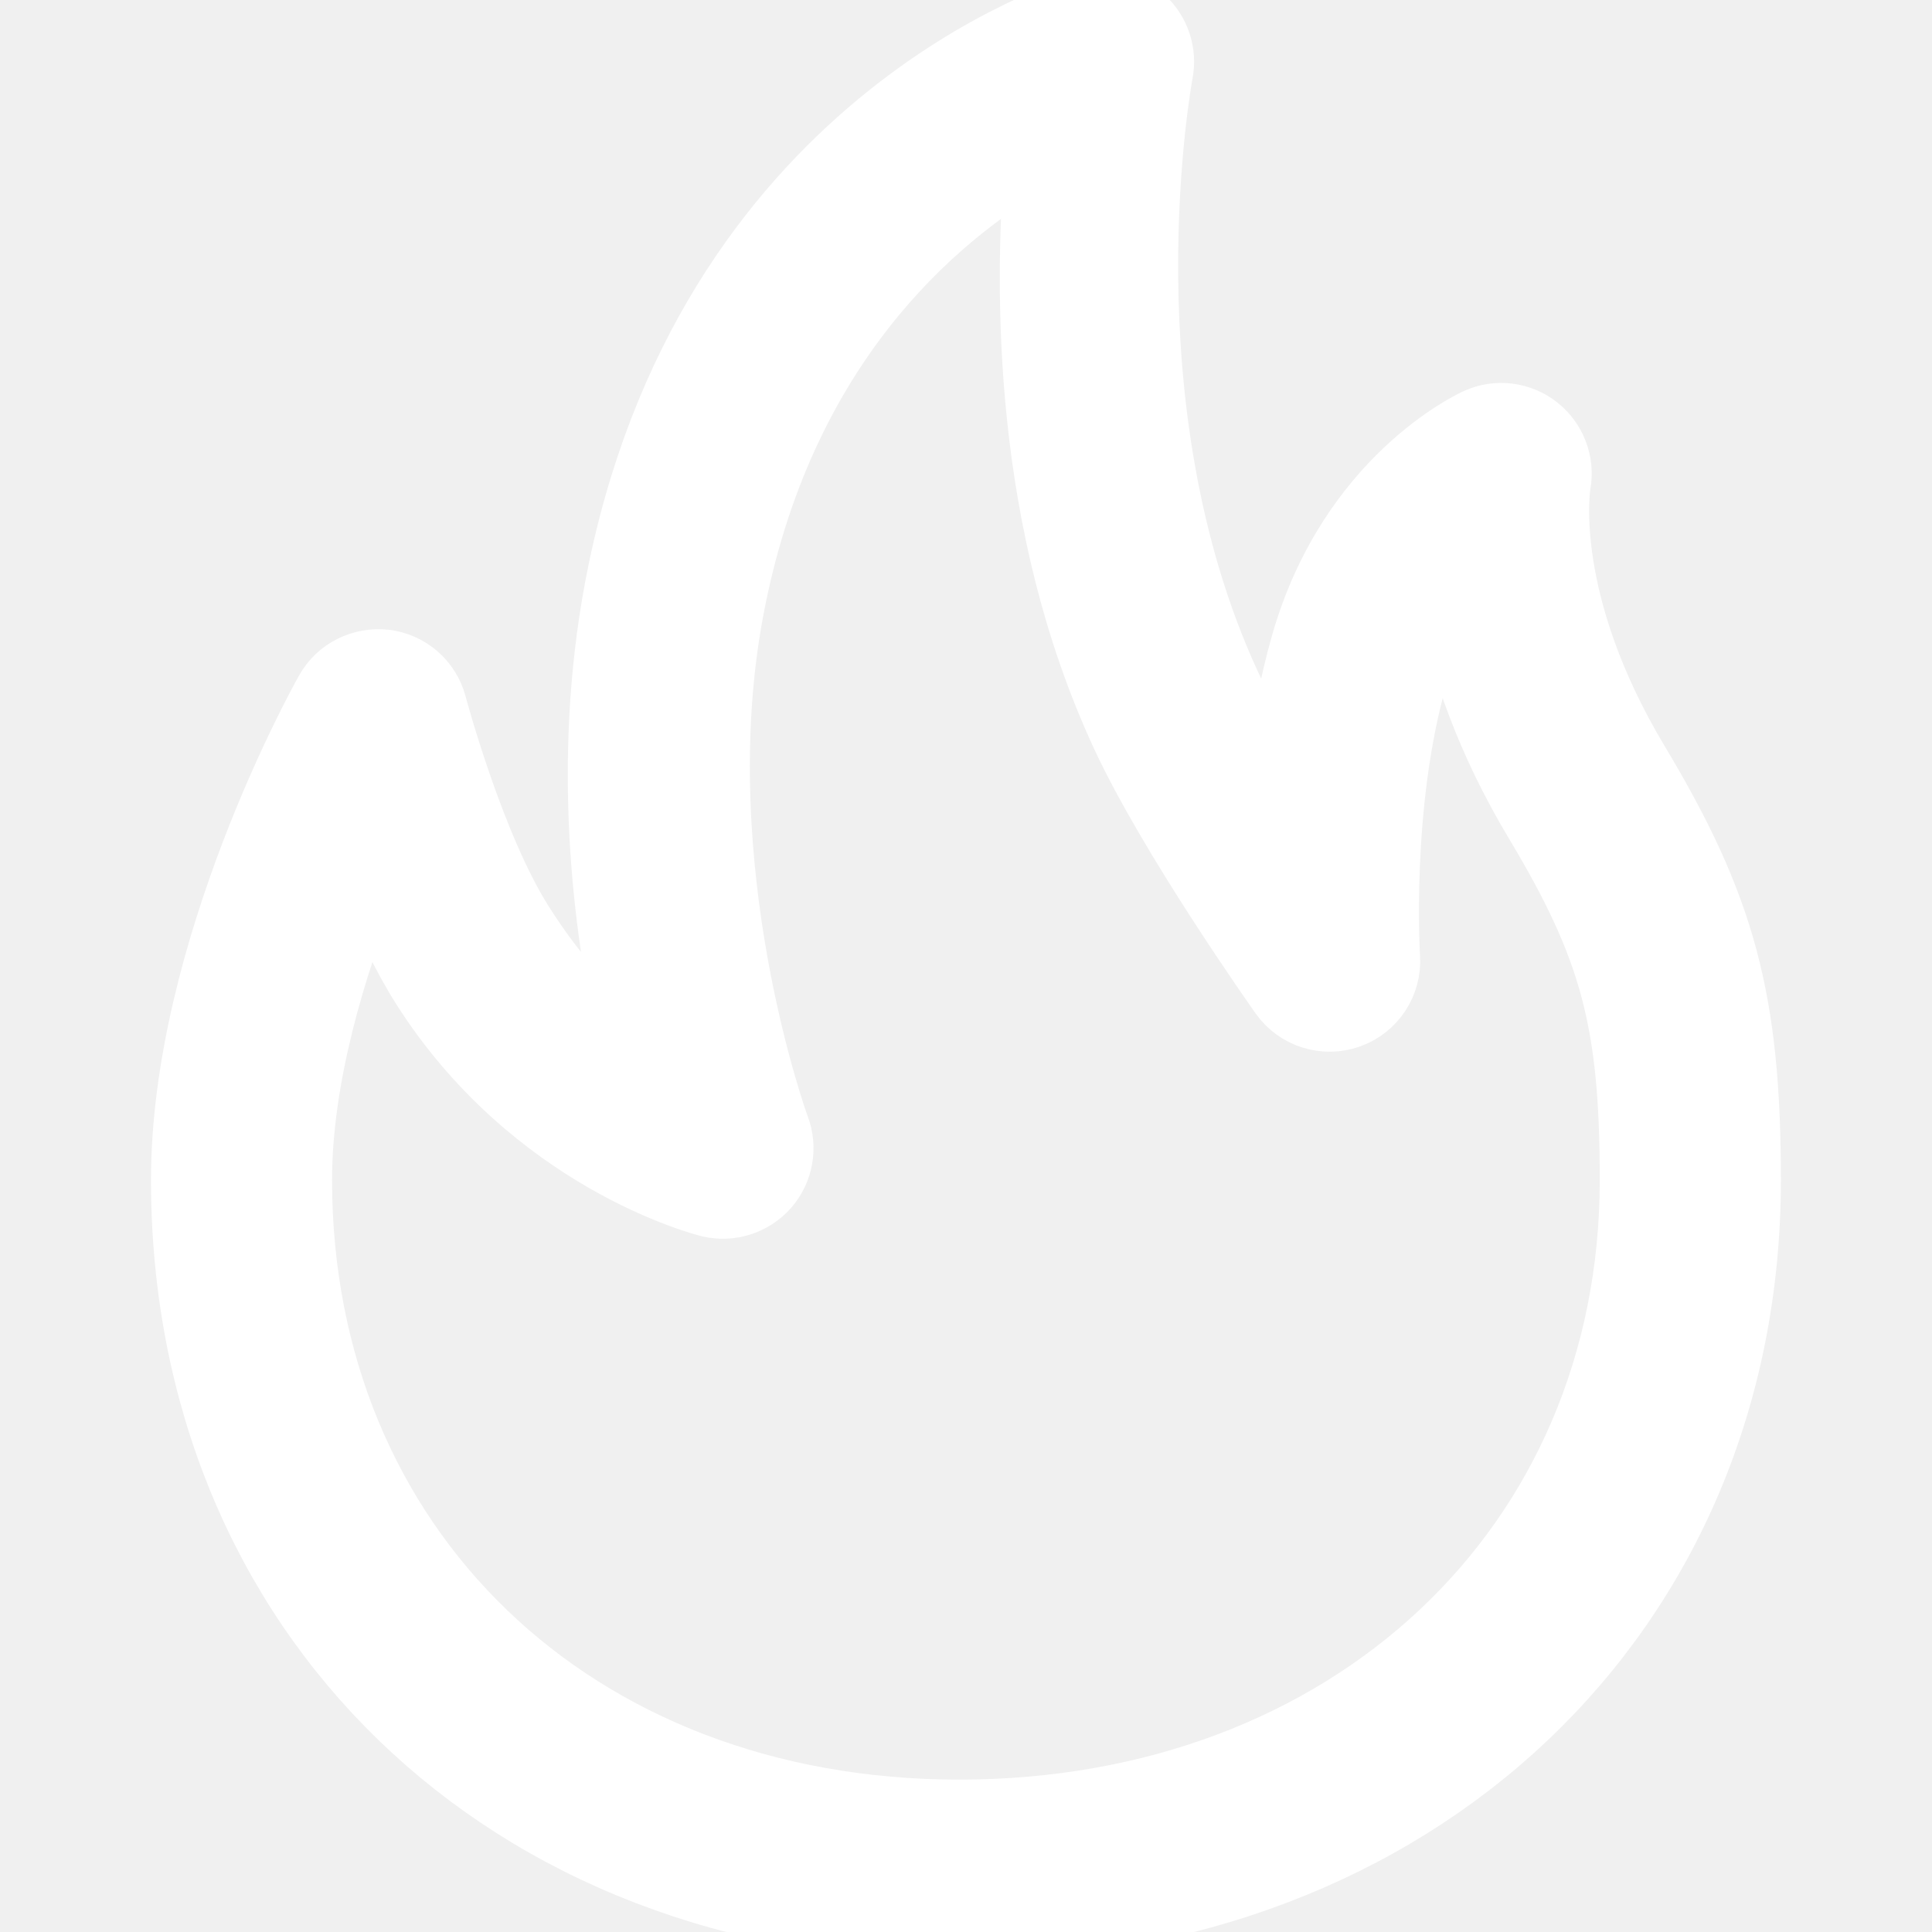
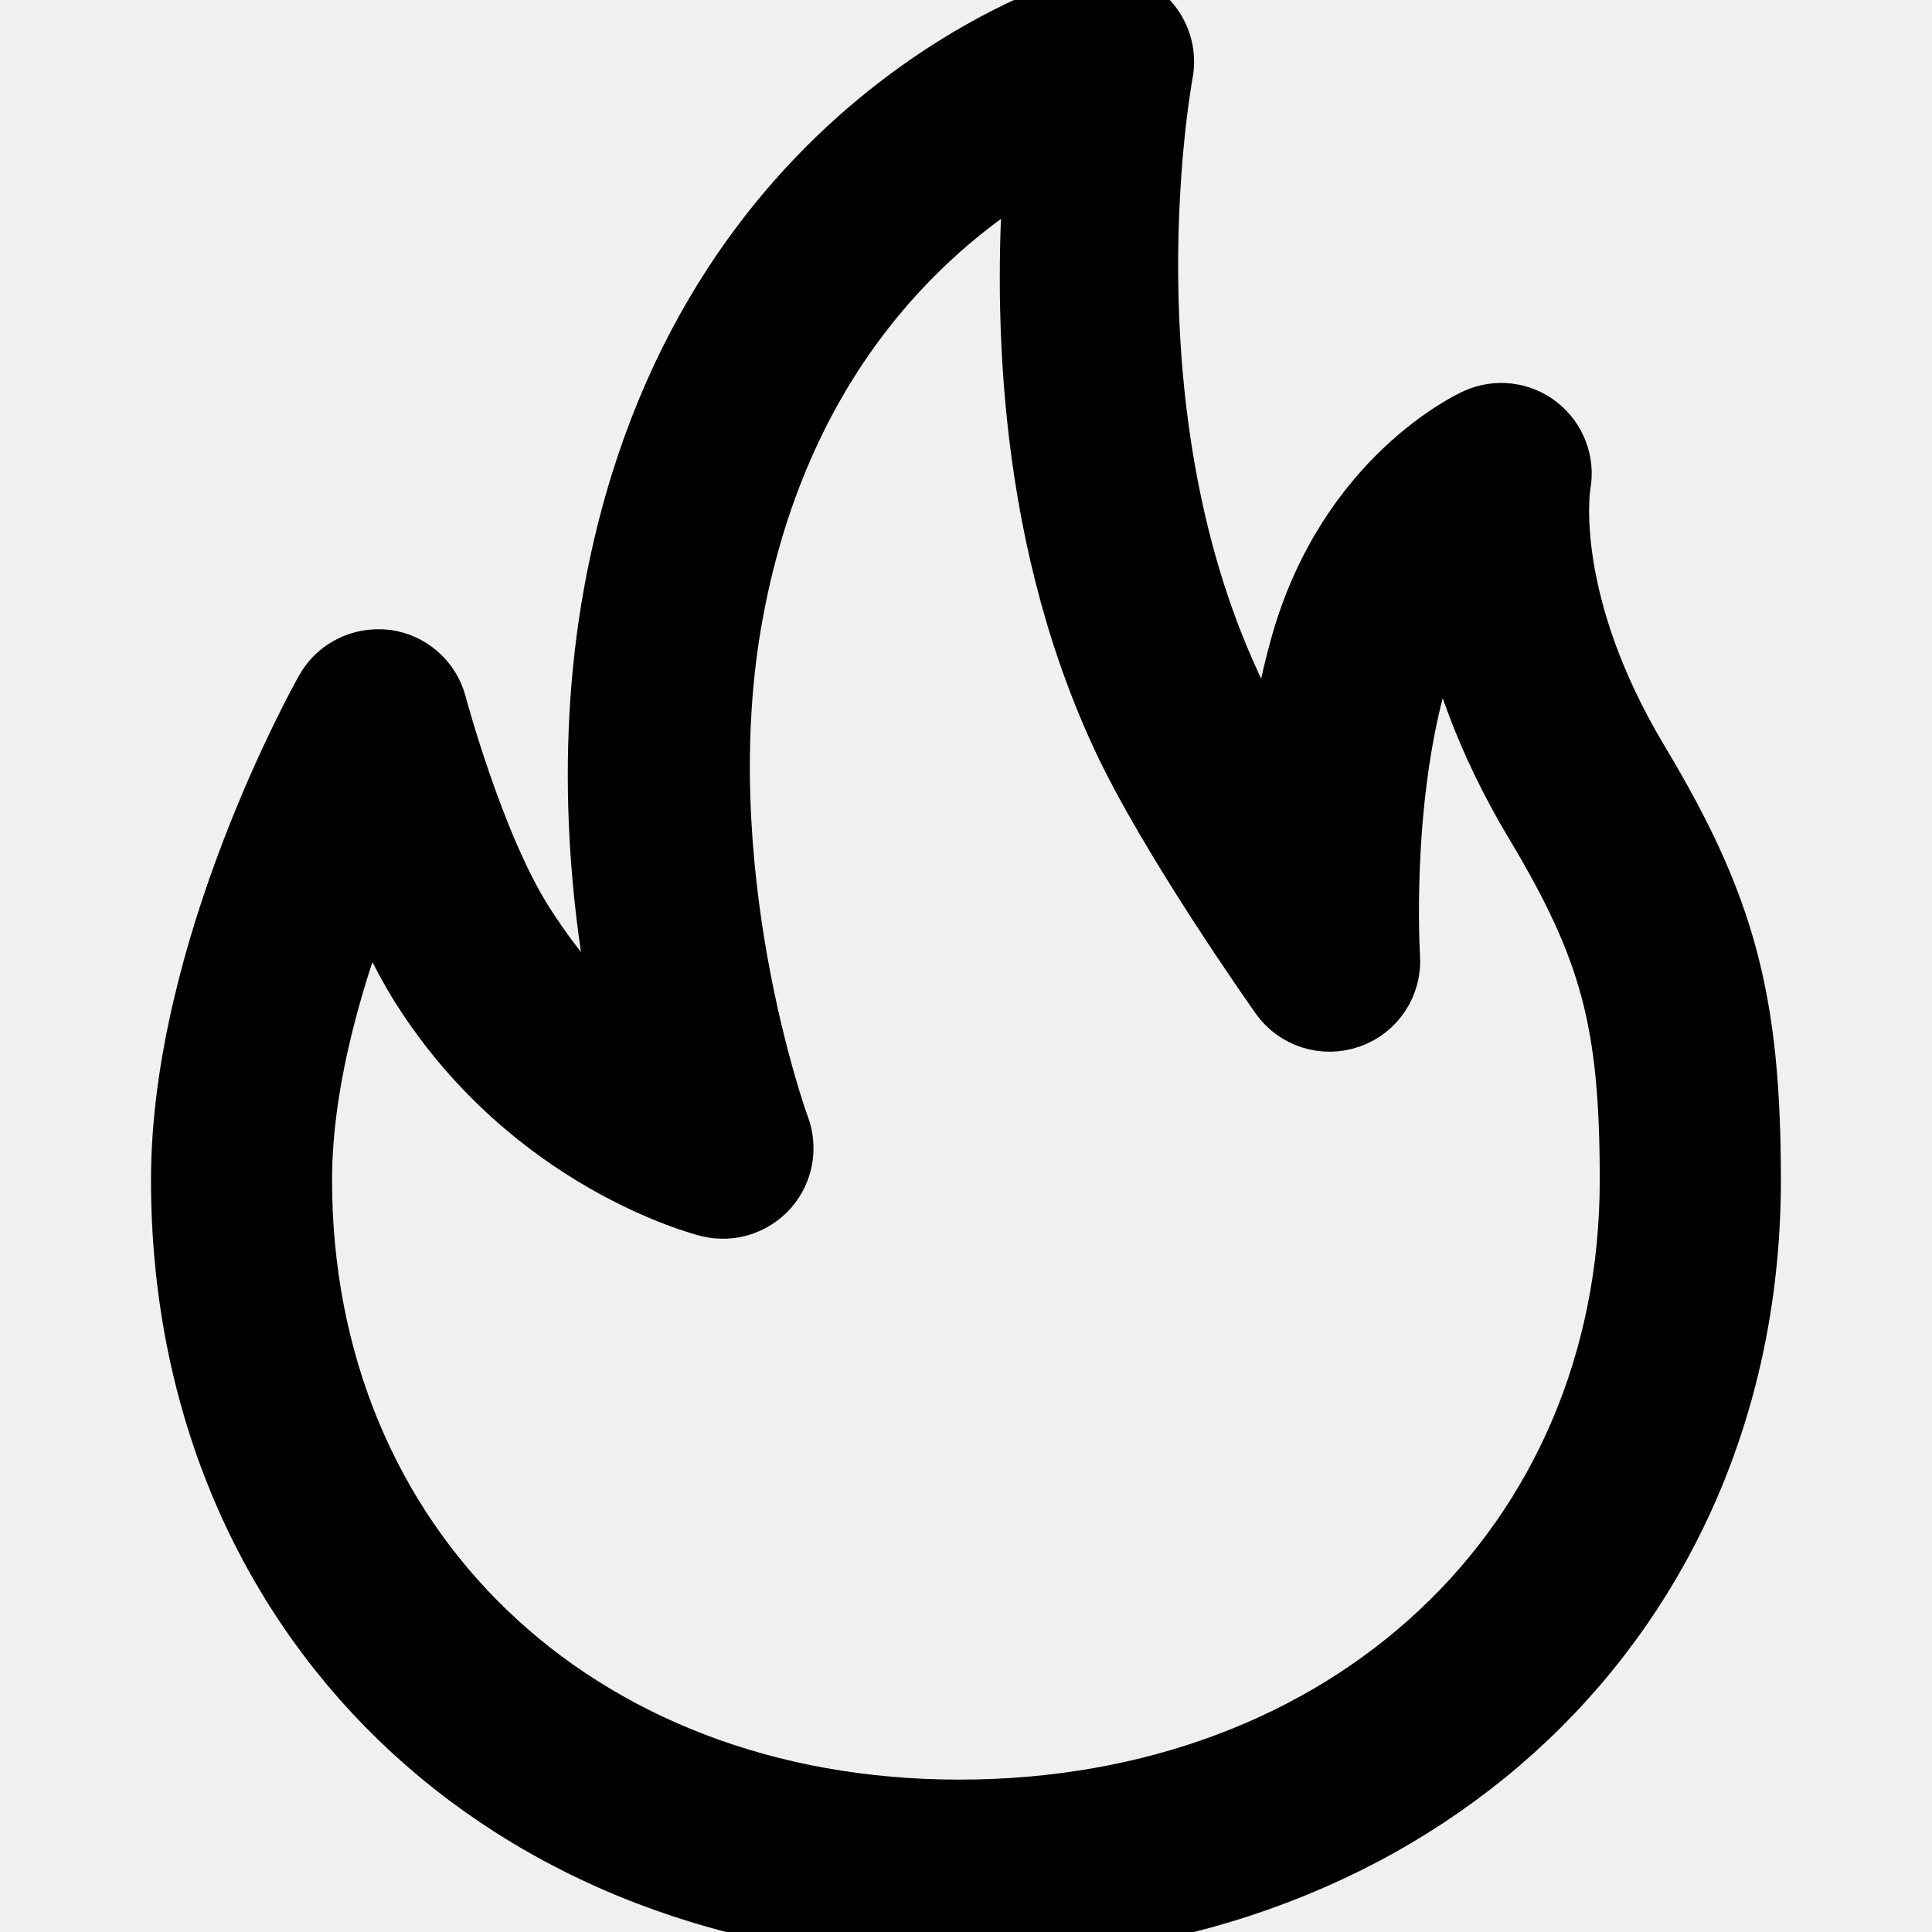
- <svg xmlns="http://www.w3.org/2000/svg" fill="#ffffff" width="64px" height="64px" viewBox="0 0 32 32" version="1.1" stroke="#ffffff">
+ <svg xmlns="http://www.w3.org/2000/svg" fill="#000000" width="64px" height="64px" viewBox="0 0 32 32" version="1.1" stroke="#000000">
  <g id="SVGRepo_bgCarrier" stroke-width="0" />
  <g id="SVGRepo_tracerCarrier" stroke-linecap="round" stroke-linejoin="round" />
  <g id="SVGRepo_iconCarrier">
    <path d="M15.888 31.977c-7.539 0-12.887-5.228-12.887-12.431 0-3.824 2.293-7.944 2.39-8.116 0.199-0.354 0.59-0.547 0.998-0.502 0.404 0.052 0.736 0.343 0.84 0.736 0.006 0.024 0.624 2.336 1.44 3.62 0.548 0.864 1.104 1.475 1.729 1.899-0.423-1.833-0.747-4.591-0.22-7.421 1.448-7.768 7.562-9.627 7.824-9.701 0.337-0.097 0.695-0.010 0.951 0.223 0.256 0.235 0.373 0.586 0.307 0.927-0.010 0.054-1.020 5.493 1.123 10.127 0.195 0.421 0.466 0.91 0.758 1.399 0.083-0.672 0.212-1.386 0.41-2.080 0.786-2.749 2.819-3.688 2.904-3.726 0.339-0.154 0.735-0.104 1.027 0.126 0.292 0.231 0.433 0.603 0.365 0.969-0.011 0.068-0.294 1.938 1.298 4.592 1.438 2.396 1.852 3.949 1.852 6.928 0 7.203-5.514 12.43-13.111 12.43zM6.115 14.615c-0.549 1.385-1.115 3.226-1.115 4.931 0 6.044 4.506 10.43 10.887 10.43 6.438 0 11.11-4.386 11.11-10.431 0-2.611-0.323-3.822-1.567-5.899-0.832-1.386-1.243-2.633-1.439-3.625-0.198 0.321-0.382 0.712-0.516 1.184-0.61 2.131-0.456 4.623-0.454 4.649 0.029 0.446-0.242 0.859-0.664 1.008s-0.892 0.002-1.151-0.364c-0.075-0.107-1.854-2.624-2.637-4.32-1.628-3.518-1.601-7.323-1.434-9.514-1.648 0.96-4.177 3.104-4.989 7.466-0.791 4.244 0.746 8.488 0.762 8.529 0.133 0.346 0.063 0.739-0.181 1.018-0.245 0.277-0.622 0.4-0.986 0.313-0.124-0.030-2.938-0.762-4.761-3.634-0.325-0.514-0.617-1.137-0.864-1.742z" />
  </g>
</svg>
